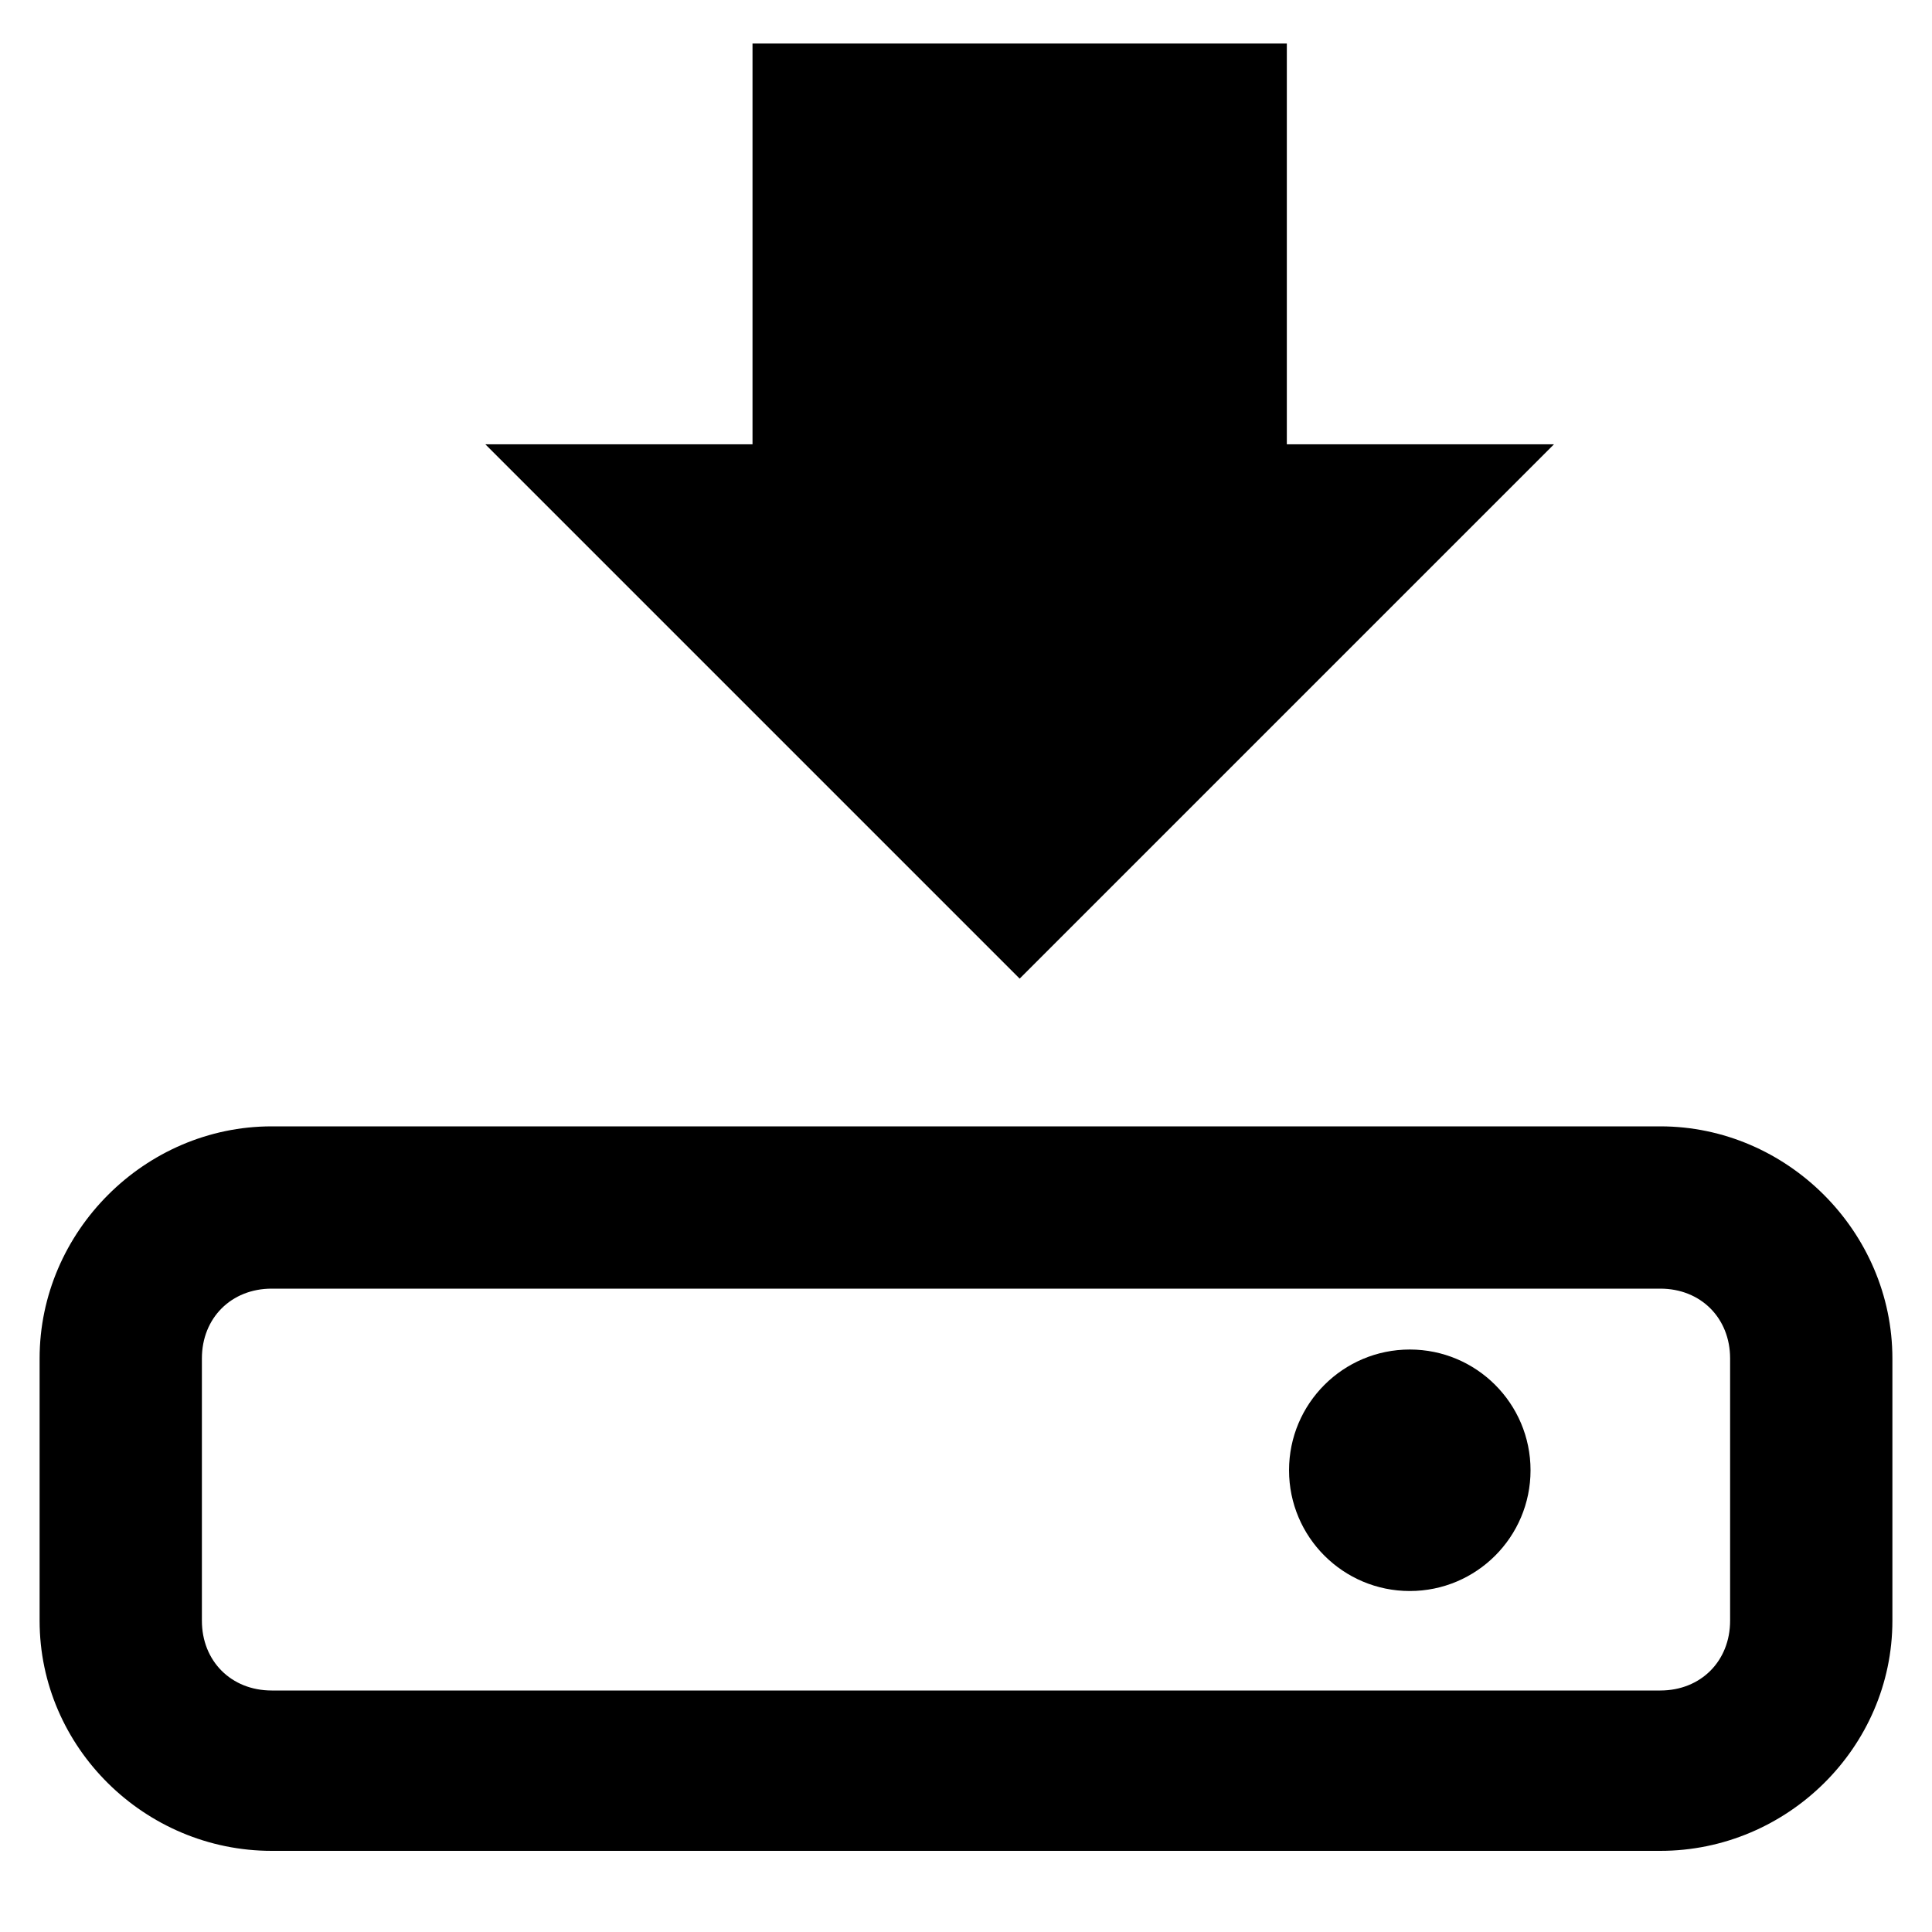
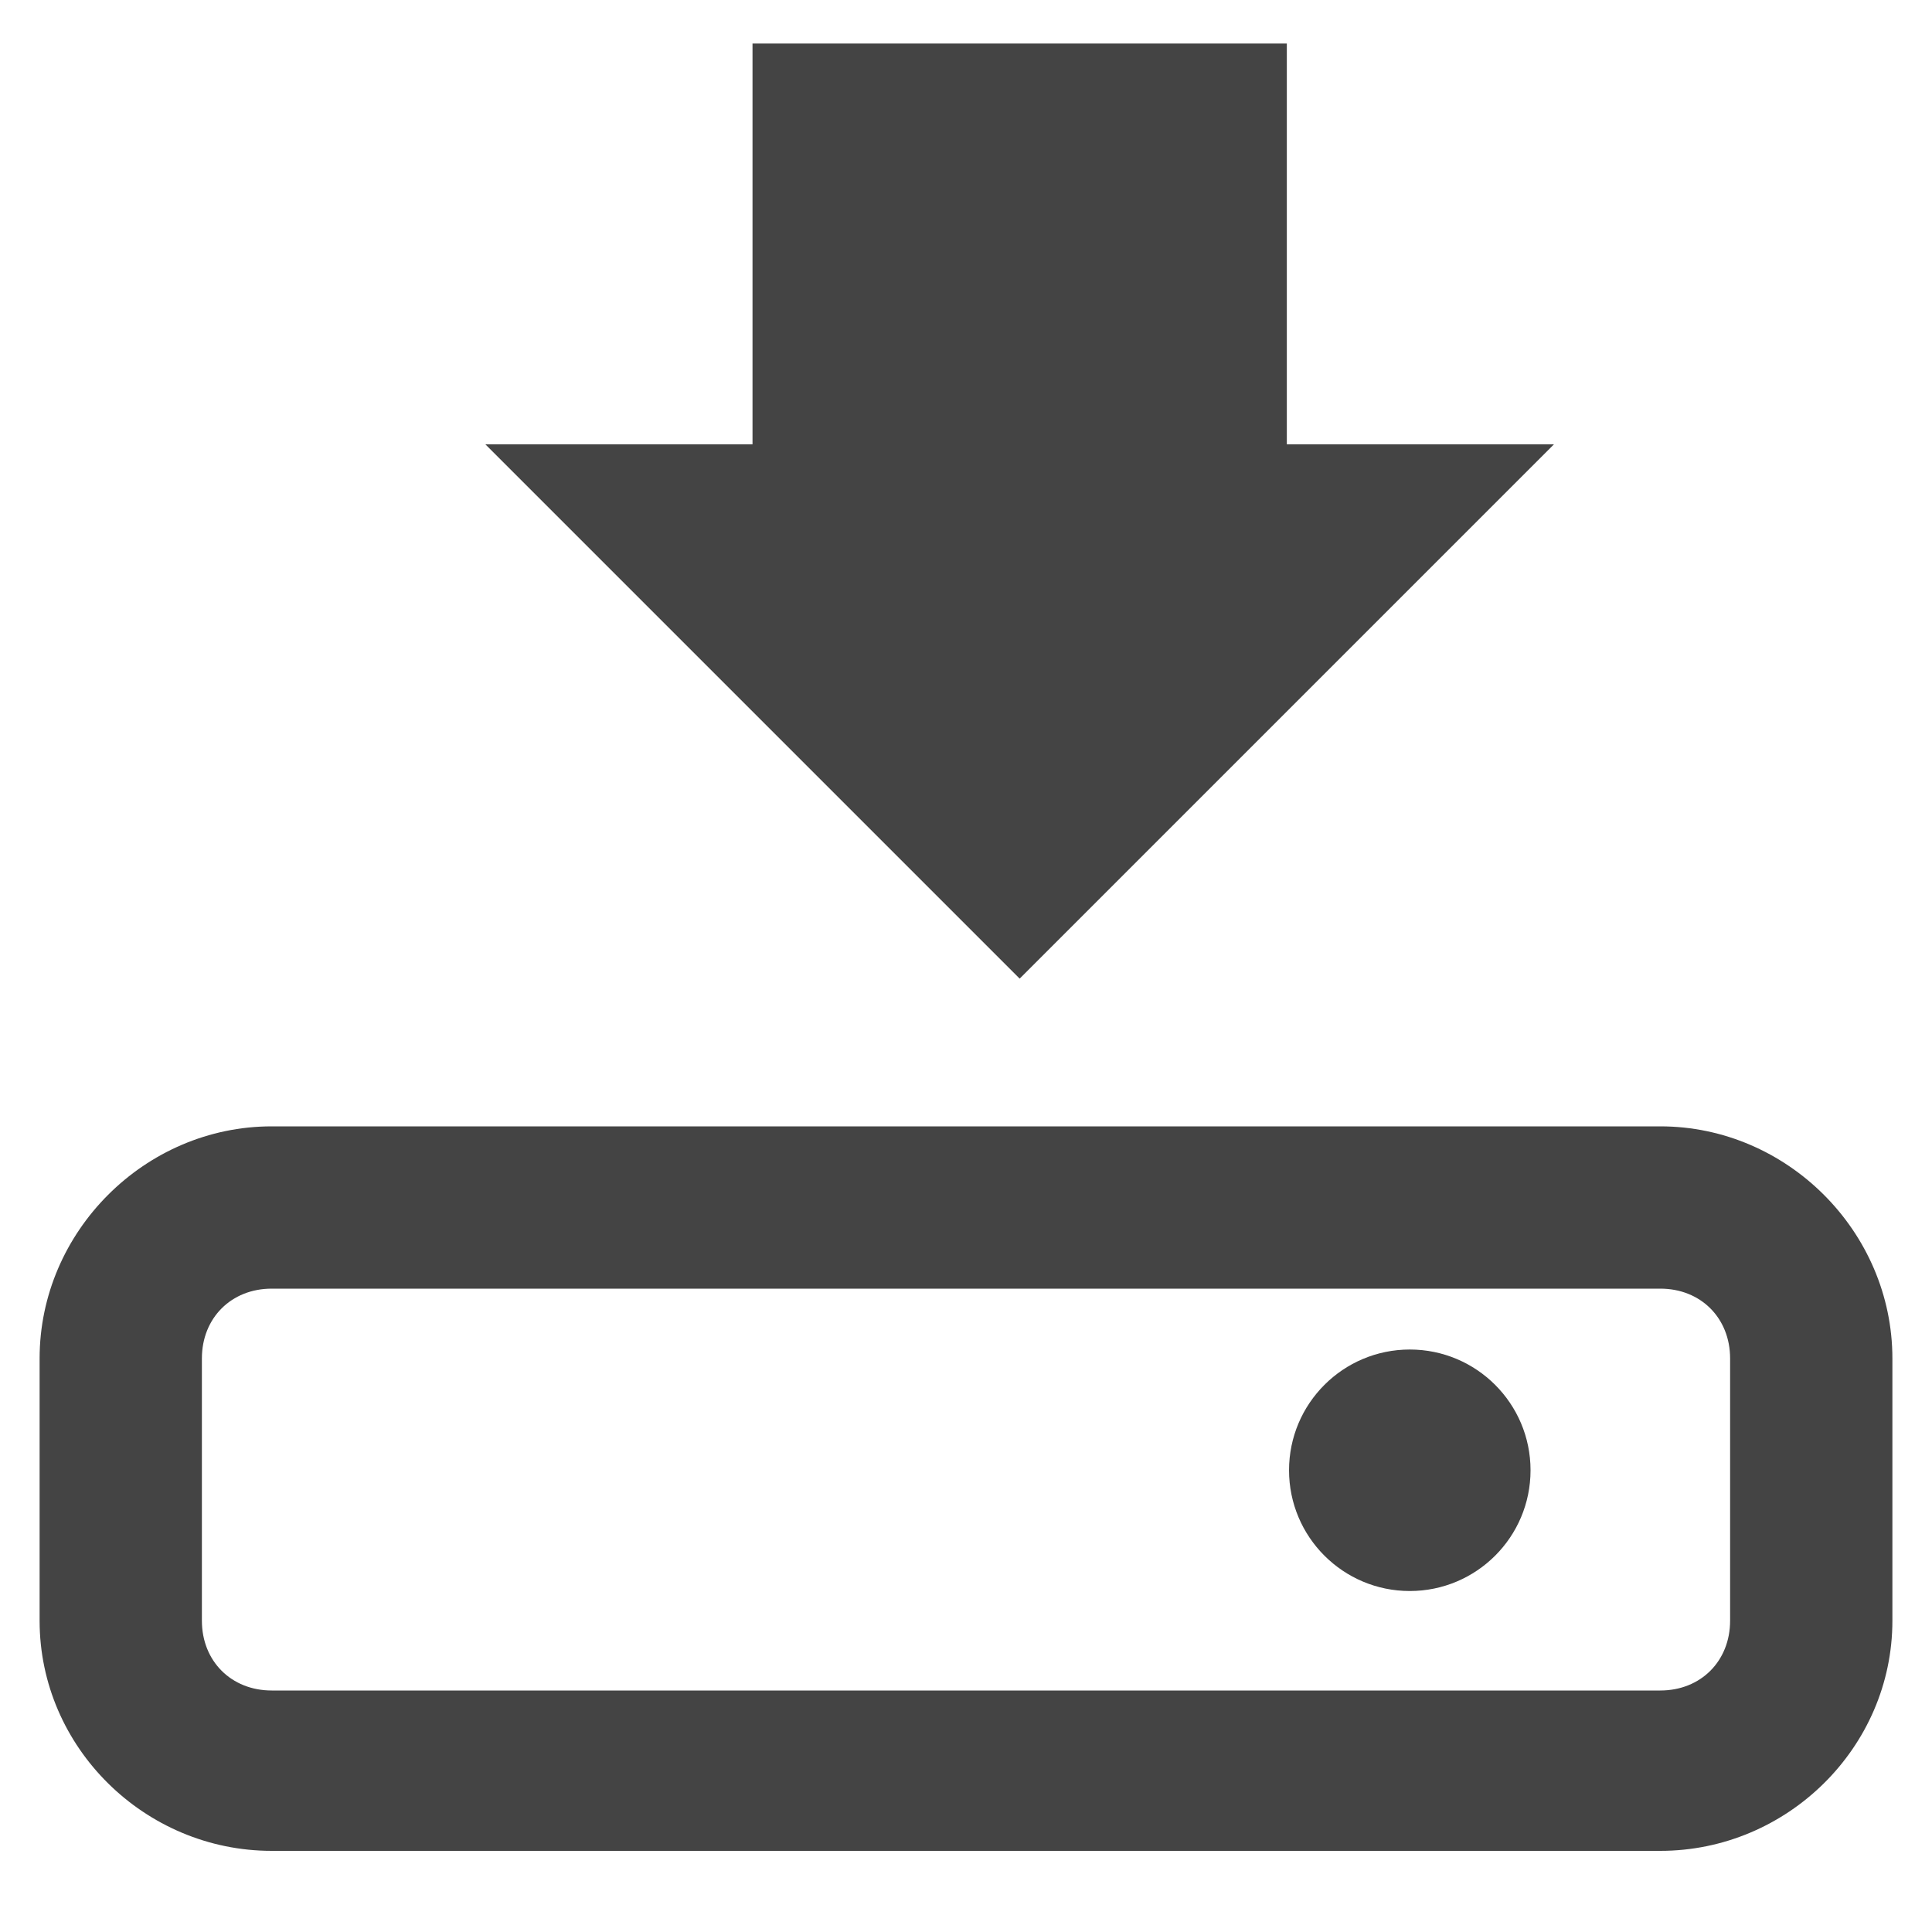
<svg xmlns="http://www.w3.org/2000/svg" version="1.1" width="32" height="32" viewBox="0 0 32 32" id="svg2">
  <defs id="defs8" />
  <path id="path3032" d="m 75.51,12.889 h -3.111 V 8.222 h -6.222 v 4.667 h -3.111 l 6.222,6.222 m 10.889,1.556 H 73.955 A 4.667,4.667 0 0 1 69.288,25.333 4.667,4.667 0 0 1 64.621,20.667 H 58.399 V 5.111 H 80.177 M 80.177,2 H 58.399 C 56.673,2 55.288,3.4 55.288,5.111 V 26.889 A 3.111,3.111 0 0 0 58.399,30 h 21.778 a 3.111,3.111 0 0 0 3.111,-3.111 V 5.111 A 3.111,3.111 0 0 0 80.177,2 z" />
  <path d="M 93.188 2 C 91.461 2 90.062 3.414 90.062 5.125 L 90.062 26.875 C 90.062 28.504 91.559 30 93.188 30 L 114.969 30 C 116.598 30 118.062 28.504 118.062 26.875 L 118.062 5.125 C 118.062 3.496 116.598 2 114.969 2 L 93.188 2 z M 93.188 5.125 L 114.969 5.125 L 114.969 20.656 L 108.75 20.656 C 105.639 20.672 102.517 20.663 99.406 20.656 L 93.188 20.656 L 93.188 5.125 z M 100.969 8.219 L 100.969 12.875 L 97.844 12.875 L 104.062 19.125 L 110.281 12.875 L 107.188 12.875 L 107.188 8.219 L 100.969 8.219 z M 111.531 23.219 C 112.636 23.219 113.531 24.114 113.531 25.219 C 113.531 26.323 112.636 27.219 111.531 27.219 C 110.427 27.219 109.531 26.323 109.531 25.219 C 109.531 24.114 110.427 23.219 111.531 23.219 z " id="path3042" />
-   <path style="font-size:medium;font-style:normal;font-variant:normal;font-weight:normal;font-stretch:normal;text-indent:0;text-align:start;text-decoration:none;line-height:normal;letter-spacing:normal;word-spacing:normal;text-transform:none;direction:ltr;block-progression:tb;writing-mode:lr-tb;text-anchor:start;baseline-shift:baseline;color:#000000;fill:#000000;fill-opacity:1;stroke:none;stroke-width:2.666;marker:none;visibility:visible;display:inline;overflow:visible;enable-background:accumulate;font-family:Sans;-inkscape-font-specification:Sans" d="m 4.5,18.656 c -2.1,0 -3.844,1.743 -3.844,3.844 l 0,4.344 c 0,2.1 1.743,3.812 3.844,3.812 l 23,0 c 2.1,0 3.844,-1.712 3.844,-3.812 l 0,-4.344 c 0,-2.1 -1.743,-3.844 -3.844,-3.844 l -23,0 z m 0,2.688 23,0 c 0.67,0 1.156,0.487 1.156,1.156 l 0,4.344 C 28.656,27.513 28.17,28 27.5,28 l -23,0 C 3.83,28 3.344,27.513 3.344,26.844 l 0,-4.344 c 0,-0.67 0.487,-1.156 1.156,-1.156 z" id="path2991" />
+   <path style="font-size:medium;font-style:normal;font-variant:normal;font-weight:normal;font-stretch:normal;text-indent:0;text-align:start;text-decoration:none;line-height:normal;letter-spacing:normal;word-spacing:normal;text-transform:none;direction:ltr;block-progression:tb;writing-mode:lr-tb;text-anchor:start;baseline-shift:baseline;color:#000000;fill:#444444;fill-opacity:1;stroke:none;stroke-width:2.666;marker:none;visibility:visible;display:inline;overflow:visible;enable-background:accumulate;font-family:Sans;-inkscape-font-specification:Sans" d="m 4.5,18.656 c -2.1,0 -3.844,1.743 -3.844,3.844 l 0,4.344 c 0,2.1 1.743,3.812 3.844,3.812 l 23,0 c 2.1,0 3.844,-1.712 3.844,-3.812 l 0,-4.344 c 0,-2.1 -1.743,-3.844 -3.844,-3.844 l -23,0 z m 0,2.688 23,0 c 0.67,0 1.156,0.487 1.156,1.156 l 0,4.344 C 28.656,27.513 28.17,28 27.5,28 l -23,0 C 3.83,28 3.344,27.513 3.344,26.844 l 0,-4.344 c 0,-0.67 0.487,-1.156 1.156,-1.156 z" id="path2991" />
  <path d="m -79.763,21.74 0,4.469 c 0,1.629 1.465,3.125 3.094,3.125 l 21.781,0 c 1.629,0 3.125,-1.496 3.125,-3.125 l 0,-4.469 z" id="path3816" />
  <rect style="fill:none;stroke:#f1ffff;stroke-width:1.333;stroke-miterlimit:4;stroke-opacity:1;stroke-dasharray:none" id="rect3822" width="19" height="11.146" x="-75.263" y="14.772" rx="1" ry="1" />
  <path d="m -32.142,4.562 0,4.656 -3.094,0 6.219,6.219 6.219,-6.219 -3.094,0 0,-4.656 -6.25,0 z m -7.75,14.531 c -1.727,5e-6 -3.125,1.383 -3.125,3.094 l 0,4.688 c 0,1.629 1.496,3.125 3.125,3.125 l 21.75,0 c 1.629,0 3.125,-1.496 3.125,-3.125 l 0,-4.688 c 0,-1.629 -1.496,-3.094 -3.125,-3.094 l -21.75,0 z m 19.125,3.25 c 1.105,0 2,0.895 2,2 0,1.105 -0.895,2 -2,2 -1.105,0 -2,-0.895 -2,-2 0,-1.105 0.895,-2 2,-2 z" id="path3828" />
  <path d="m -57.958,9.731 -3.902,0 0,-5.853 -7.804,0 0,5.853 -3.902,0 7.804,7.804" id="path4" />
-   <path id="path3832" d="m 25.739,7.359 -4.425,0 0,-6.638 -8.85,0 0,6.638 -4.425,0 8.85,8.85" />
-   <path transform="matrix(0.1586021,0,0,0.1586021,26.8022,21.14802)" style="fill:#000000;fill-opacity:1;stroke:none" d="m -9.153,20.203 c 0,6.964 -5.646,12.61 -12.61,12.61 -6.964,0 -12.61,-5.646 -12.61,-12.61 0,-6.964 5.646,-12.61 12.61,-12.61 6.964,0 12.61,5.646 12.61,12.61 z" id="path3834" />
+   <path id="path3832" d="m 25.739,7.359 -4.425,0 0,-6.638 -8.85,0 0,6.638 -4.425,0 8.85,8.85" style="fill:#444444;fill-opacity:1" />
+   <path transform="matrix(0.1586021,0,0,0.1586021,26.8022,21.14802)" style="fill:#444444;fill-opacity:1;stroke:none" d="m -9.153,20.203 c 0,6.964 -5.646,12.61 -12.61,12.61 -6.964,0 -12.61,-5.646 -12.61,-12.61 0,-6.964 5.646,-12.61 12.61,-12.61 6.964,0 12.61,5.646 12.61,12.61 z" id="path3834" />
  <rect ry="2.5" rx="2.5" y="54.373" x="2" height="9.334" width="28" style="fill:none;stroke:#000000;stroke-width:2.666;stroke-miterlimit:4;stroke-opacity:1;stroke-dasharray:none" id="rect3773" />
</svg>
